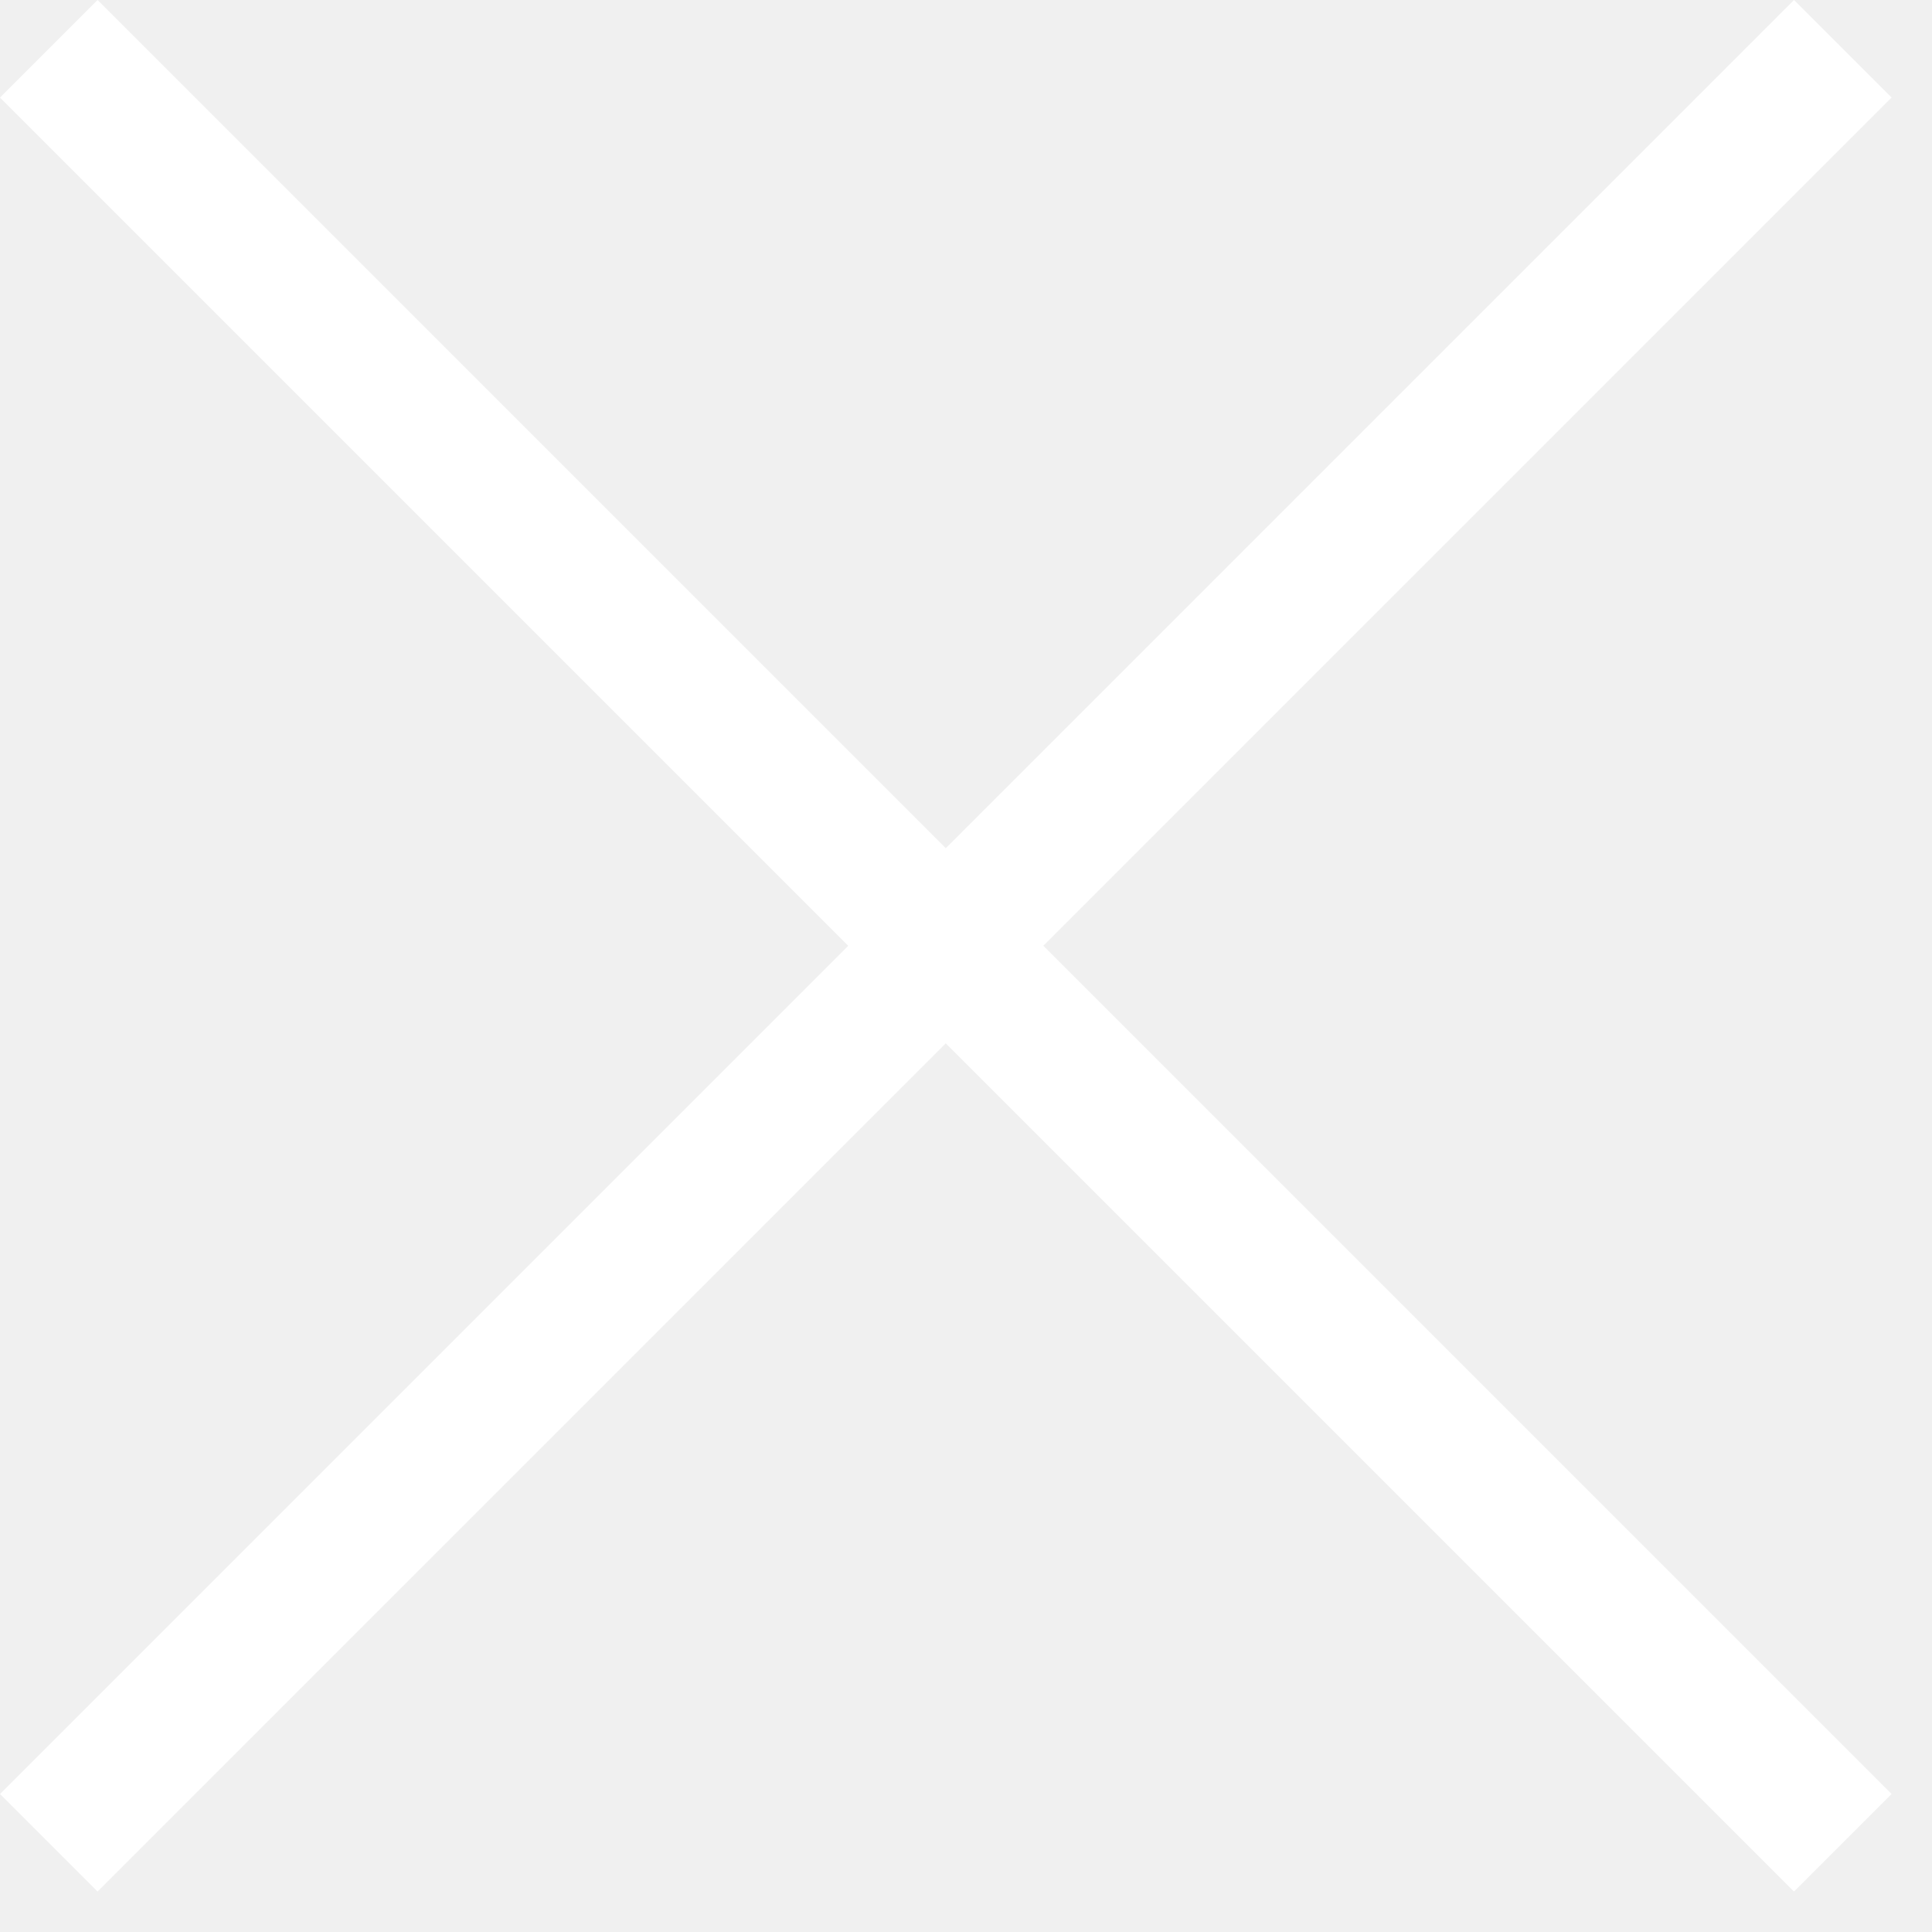
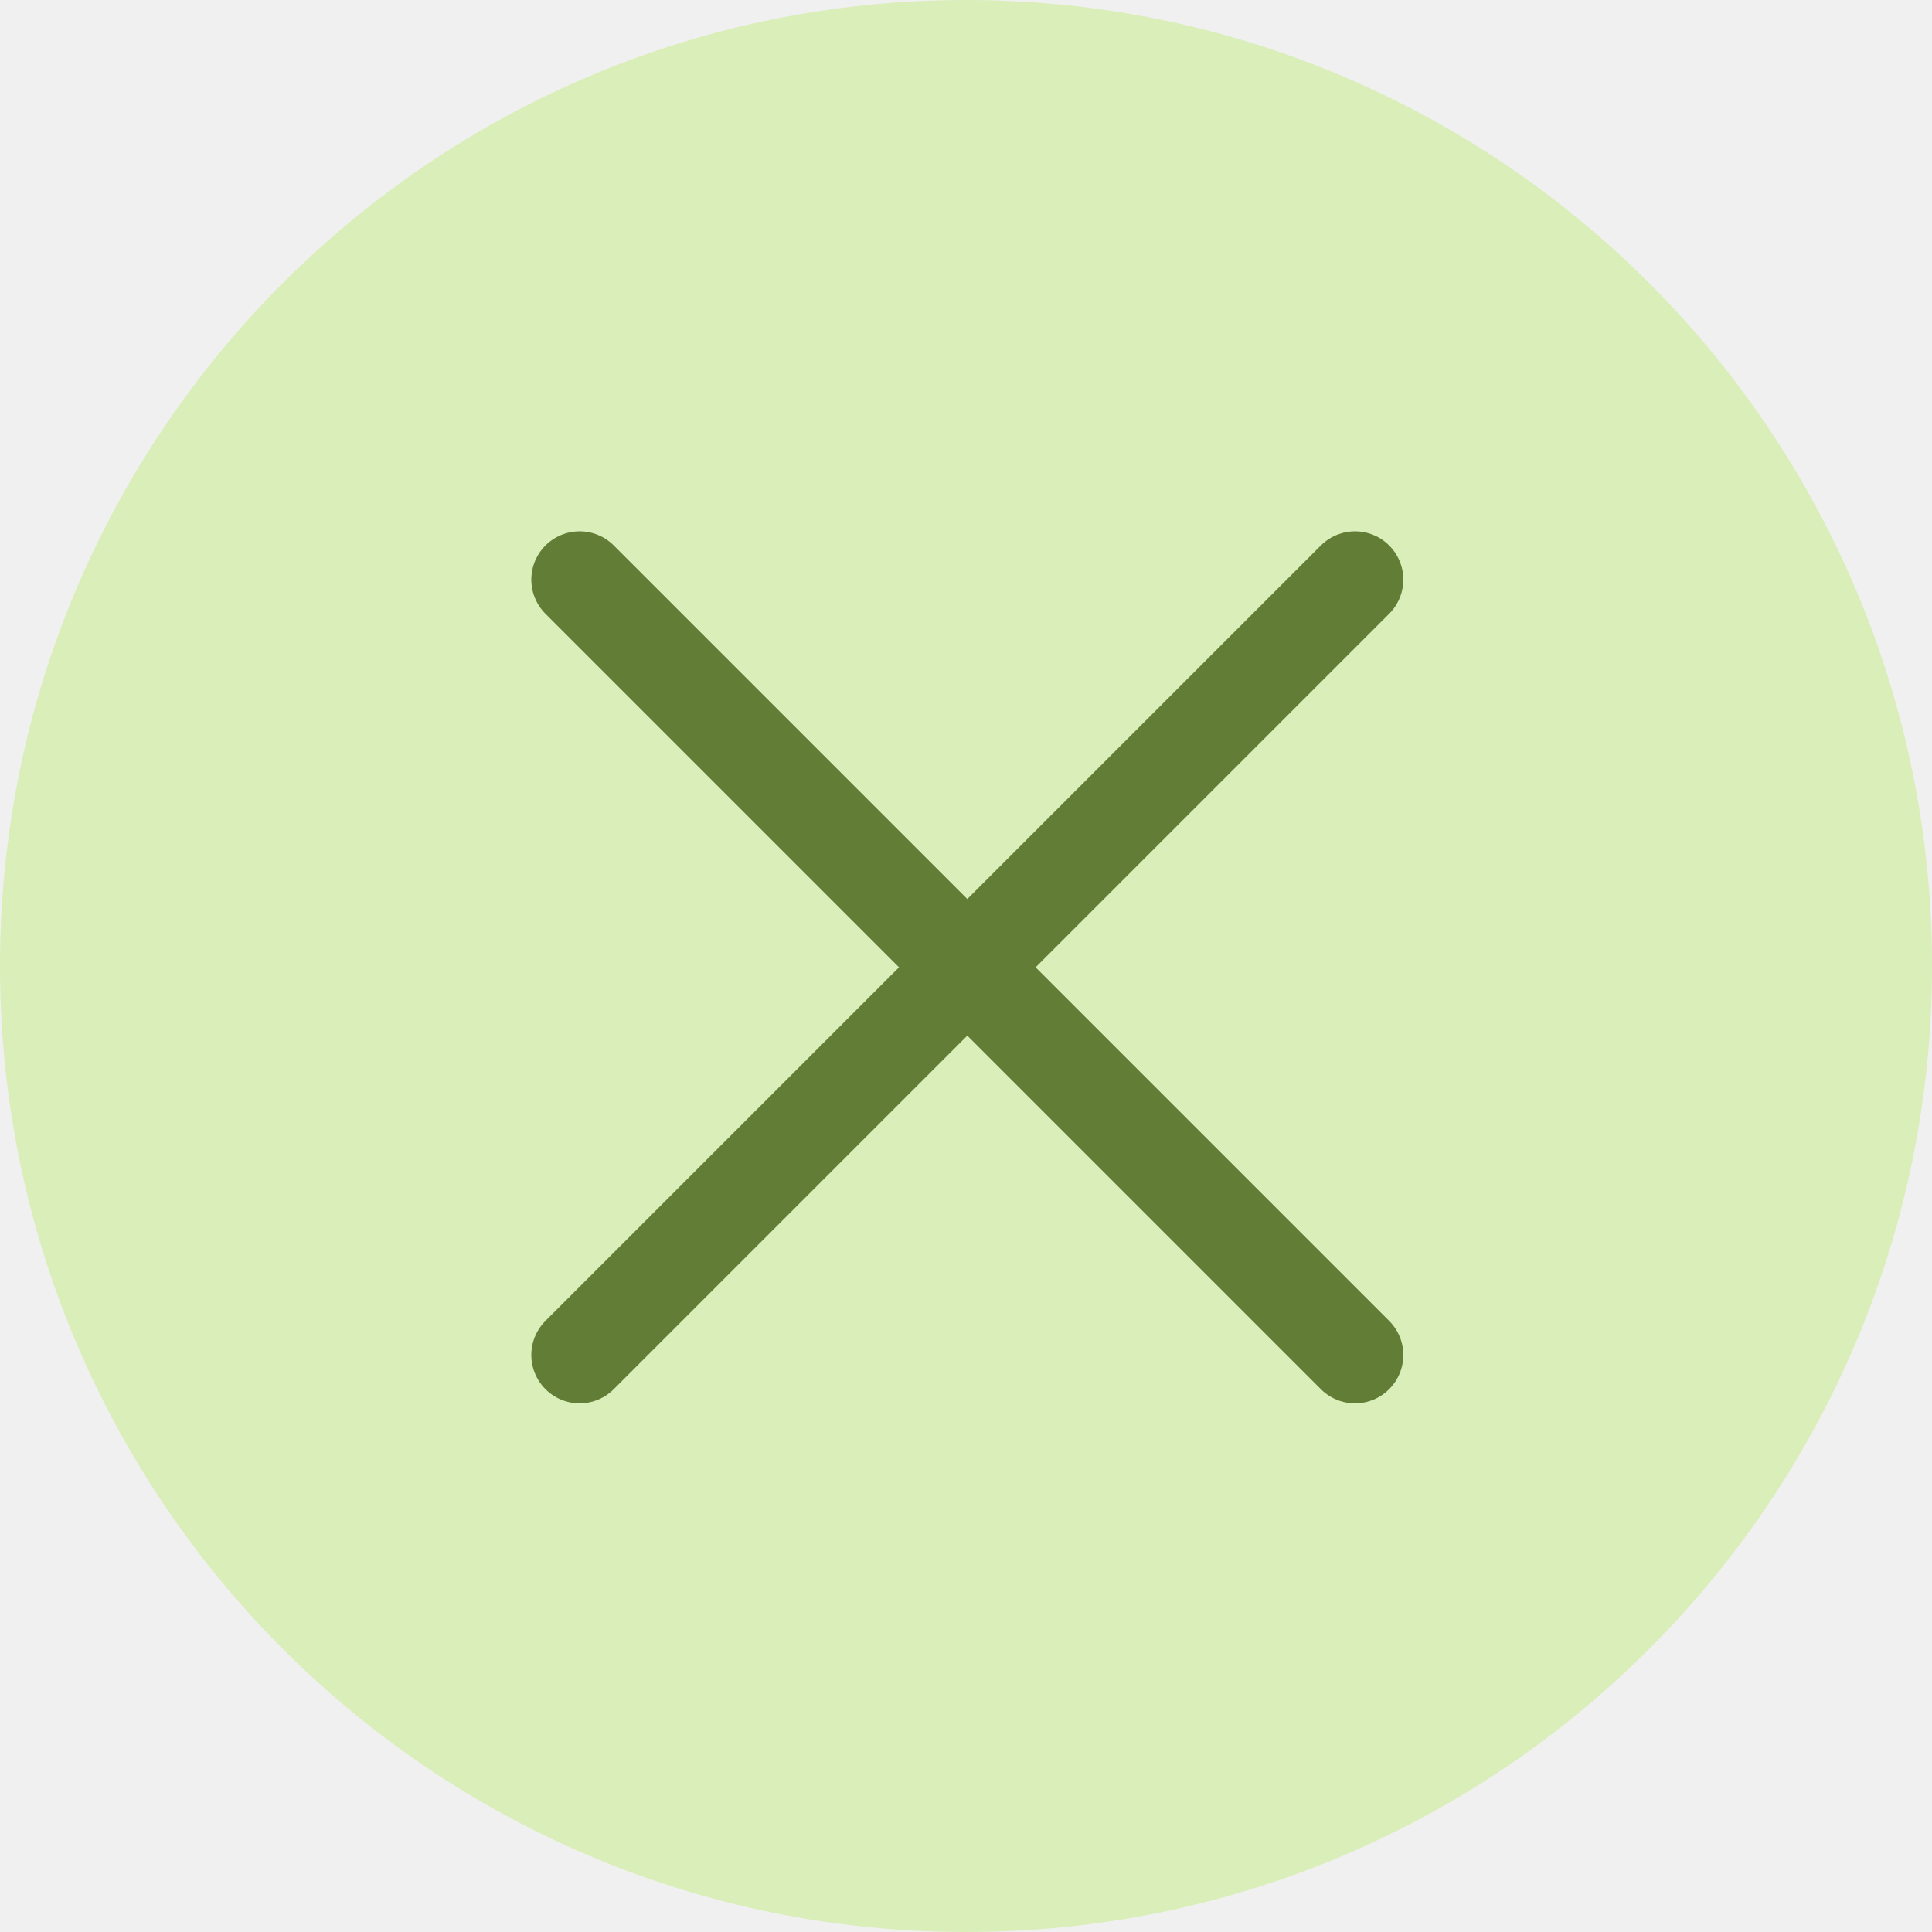
- <svg xmlns="http://www.w3.org/2000/svg" width="14" height="14" viewBox="0 0 14 14" fill="none">
-   <path fill-rule="evenodd" clip-rule="evenodd" d="M1.52897e-05 13L13 5.68248e-07L13.707 0.707L0.707 13.707L1.52897e-05 13Z" fill="white" />
-   <path fill-rule="evenodd" clip-rule="evenodd" d="M0.707 0L13.707 13L13 13.707L0 0.707L0.707 0Z" fill="white" />
+ <svg xmlns="http://www.w3.org/2000/svg" width="40" height="40" viewBox="0 0 40 40" fill="none">
+   <circle cx="20" cy="20" r="20" fill="#DAEEB9" />
+   <path d="M12 12L28.054 28.054" stroke="#627D36" stroke-width="2" stroke-linecap="round" />
+   <path d="M12 28.054L28.054 12" stroke="#627D36" stroke-width="2" stroke-linecap="round" />
</svg>
